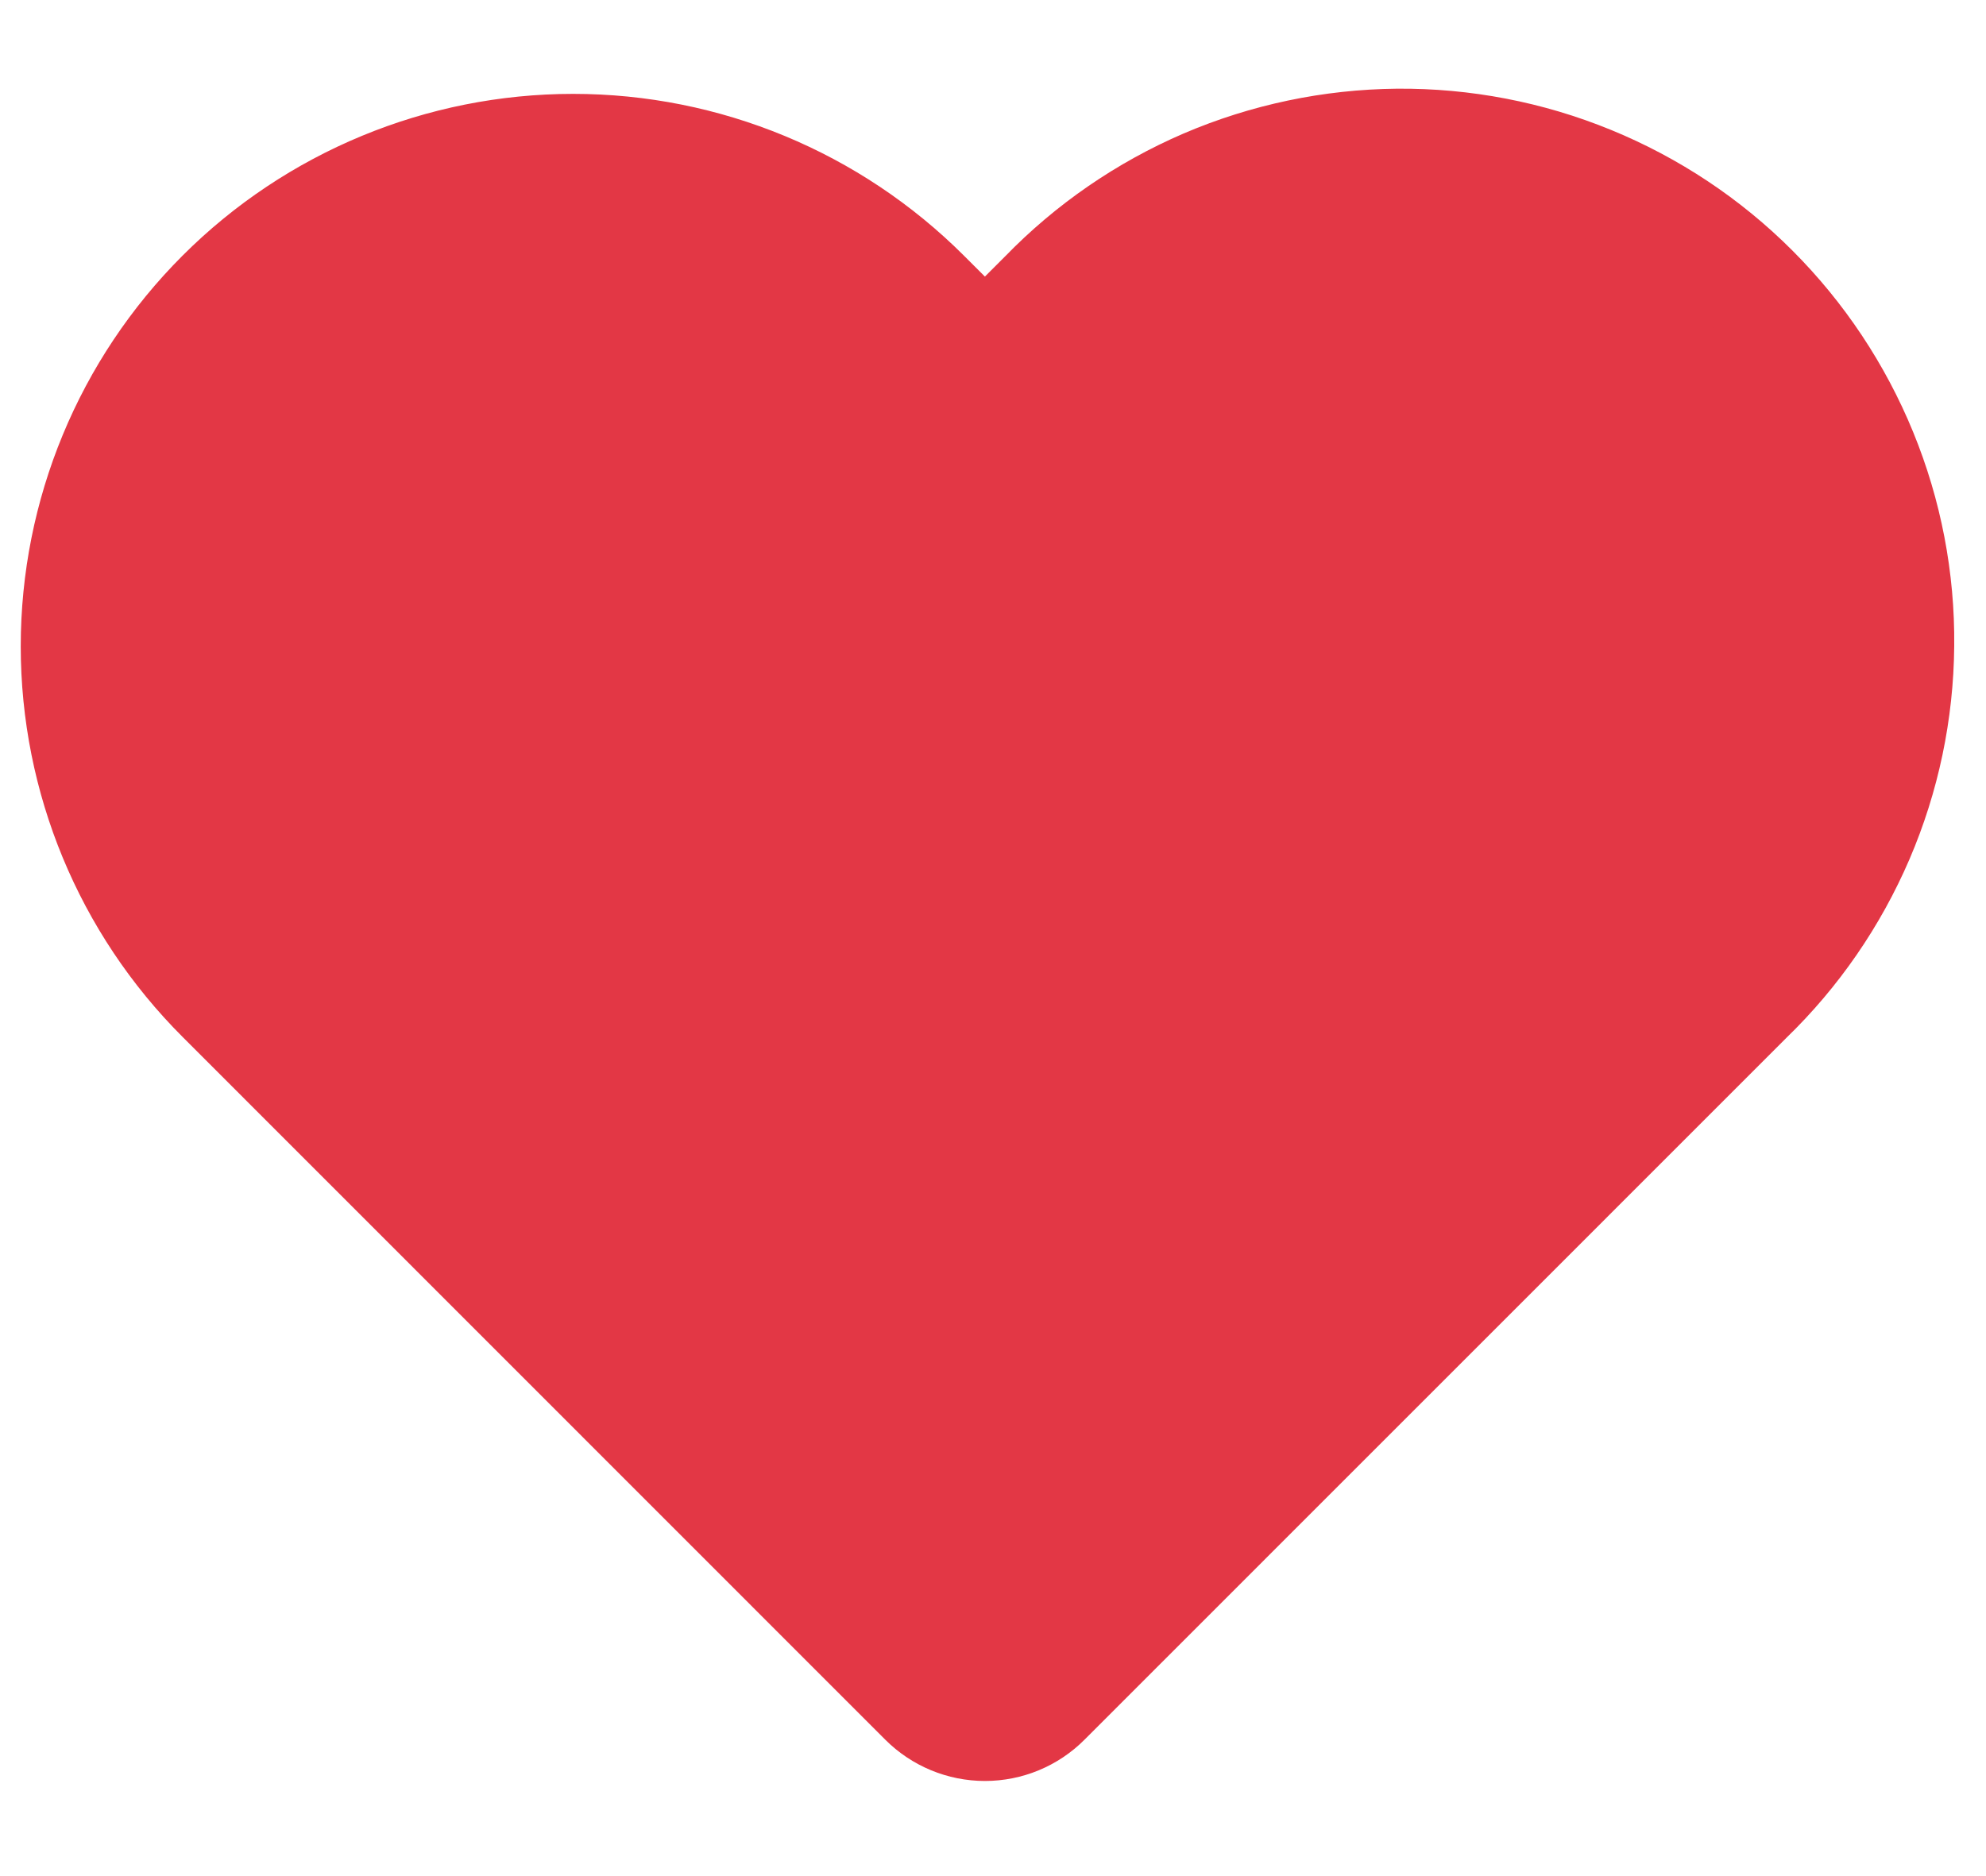
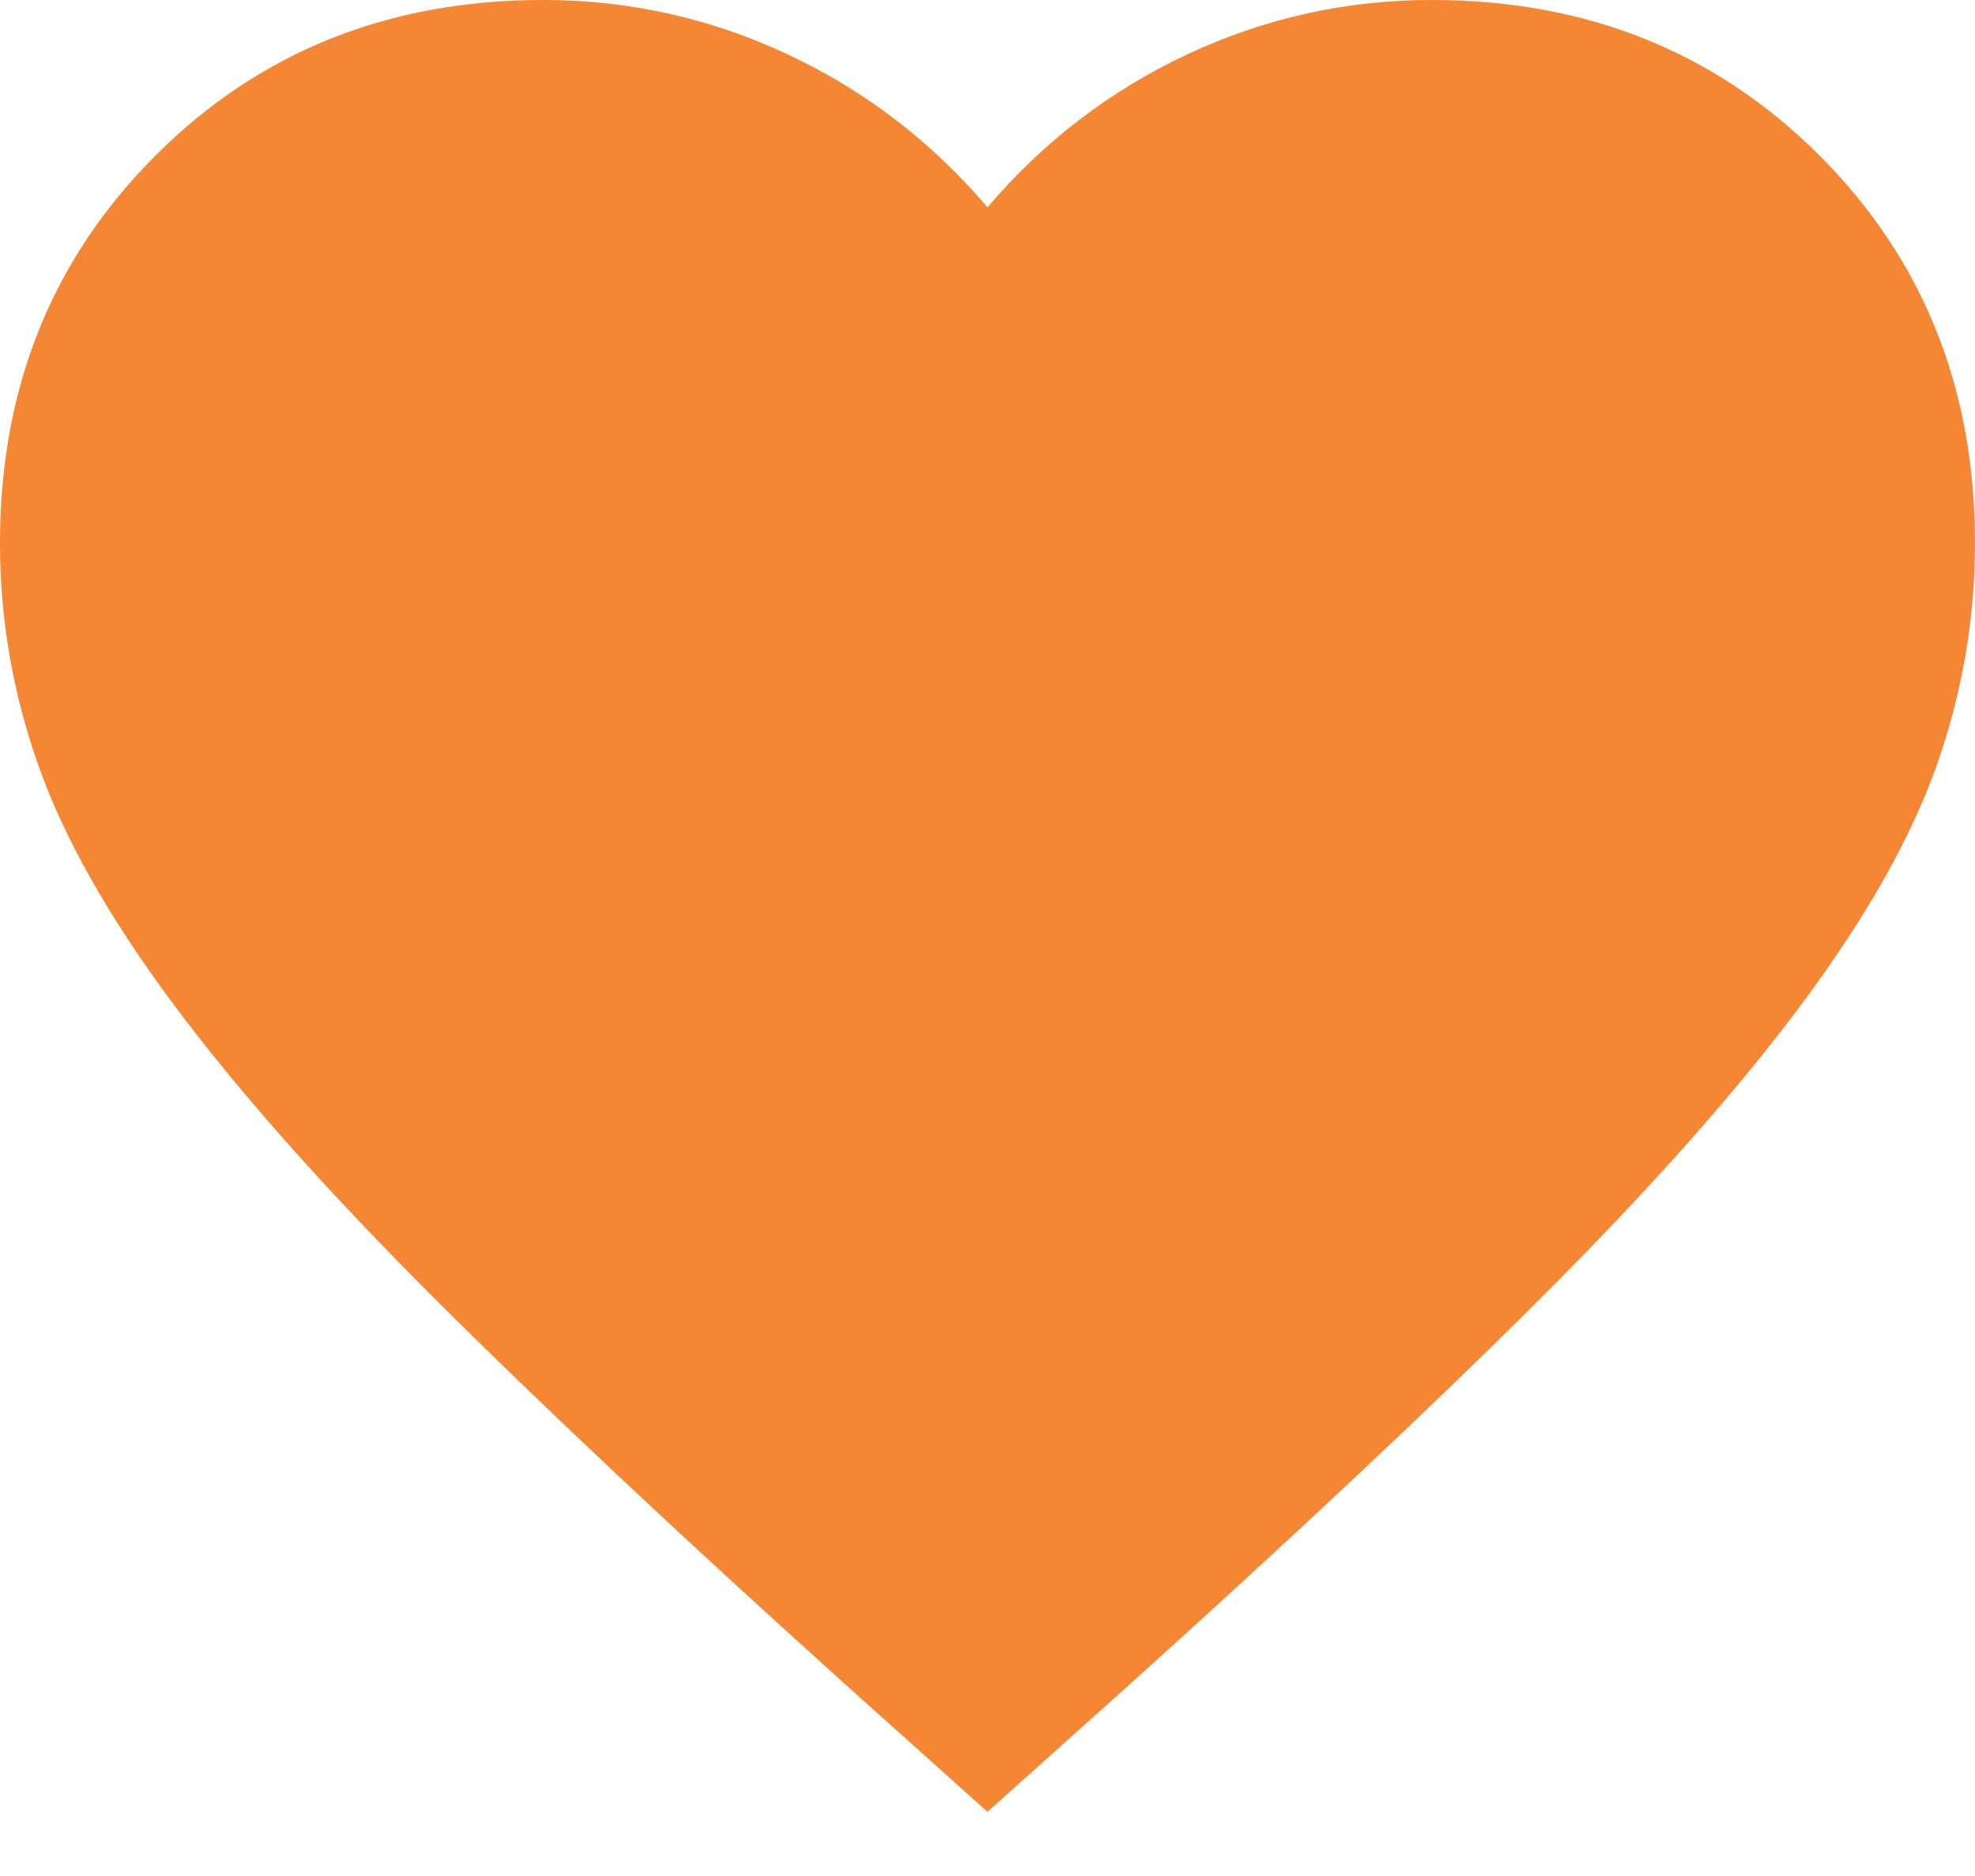
- <svg xmlns="http://www.w3.org/2000/svg" width="18" height="17" viewBox="0 0 18 17" fill="#e33745">
-   <path fill-rule="evenodd" clip-rule="evenodd" d="M12.665 1.304C13.263 1.299 13.857 1.413 14.411 1.64C14.965 1.867 15.469 2.201 15.892 2.625C16.315 3.048 16.65 3.552 16.877 4.106C17.104 4.66 17.218 5.253 17.212 5.852C17.207 6.451 17.083 7.042 16.847 7.592C16.611 8.14 16.27 8.636 15.841 9.051L9.476 15.417C9.331 15.563 9.133 15.645 8.927 15.645C8.721 15.645 8.523 15.563 8.377 15.417L2.008 9.046C1.162 8.201 0.688 7.054 0.688 5.859C0.688 4.663 1.162 3.517 2.008 2.671C2.853 1.826 4 1.351 5.195 1.351C6.391 1.351 7.537 1.826 8.383 2.671L8.927 3.214L9.466 2.675C9.881 2.247 10.377 1.906 10.924 1.67C11.475 1.434 12.066 1.31 12.665 1.304Z" stroke="#e33745" stroke-linejoin="round" />
+ <svg xmlns="http://www.w3.org/2000/svg" width="20" height="19" viewBox="0 0 20 19" fill="none">
+   <path d="M10 18.35L8.55 17.05C6.867 15.533 5.475 14.225 4.375 13.125C3.275 12.025 2.4 11.037 1.75 10.162C1.1 9.287 0.646 8.483 0.388 7.75C0.129 7.017 0 6.267 0 5.5C0 3.933 0.525 2.625 1.575 1.575C2.625 0.525 3.933 0 5.5 0C6.367 0 7.192 0.183 7.975 0.55C8.758 0.917 9.433 1.433 10 2.1C10.567 1.433 11.242 0.917 12.025 0.55C12.808 0.183 13.633 0 14.5 0C16.067 0 17.375 0.525 18.425 1.575C19.475 2.625 20 3.933 20 5.5C20 6.267 19.871 7.017 19.613 7.75C19.354 8.483 18.9 9.287 18.25 10.162C17.6 11.037 16.725 12.025 15.625 13.125C14.525 14.225 13.133 15.533 11.45 17.05L10 18.35Z" fill="#F58634" />
</svg>
